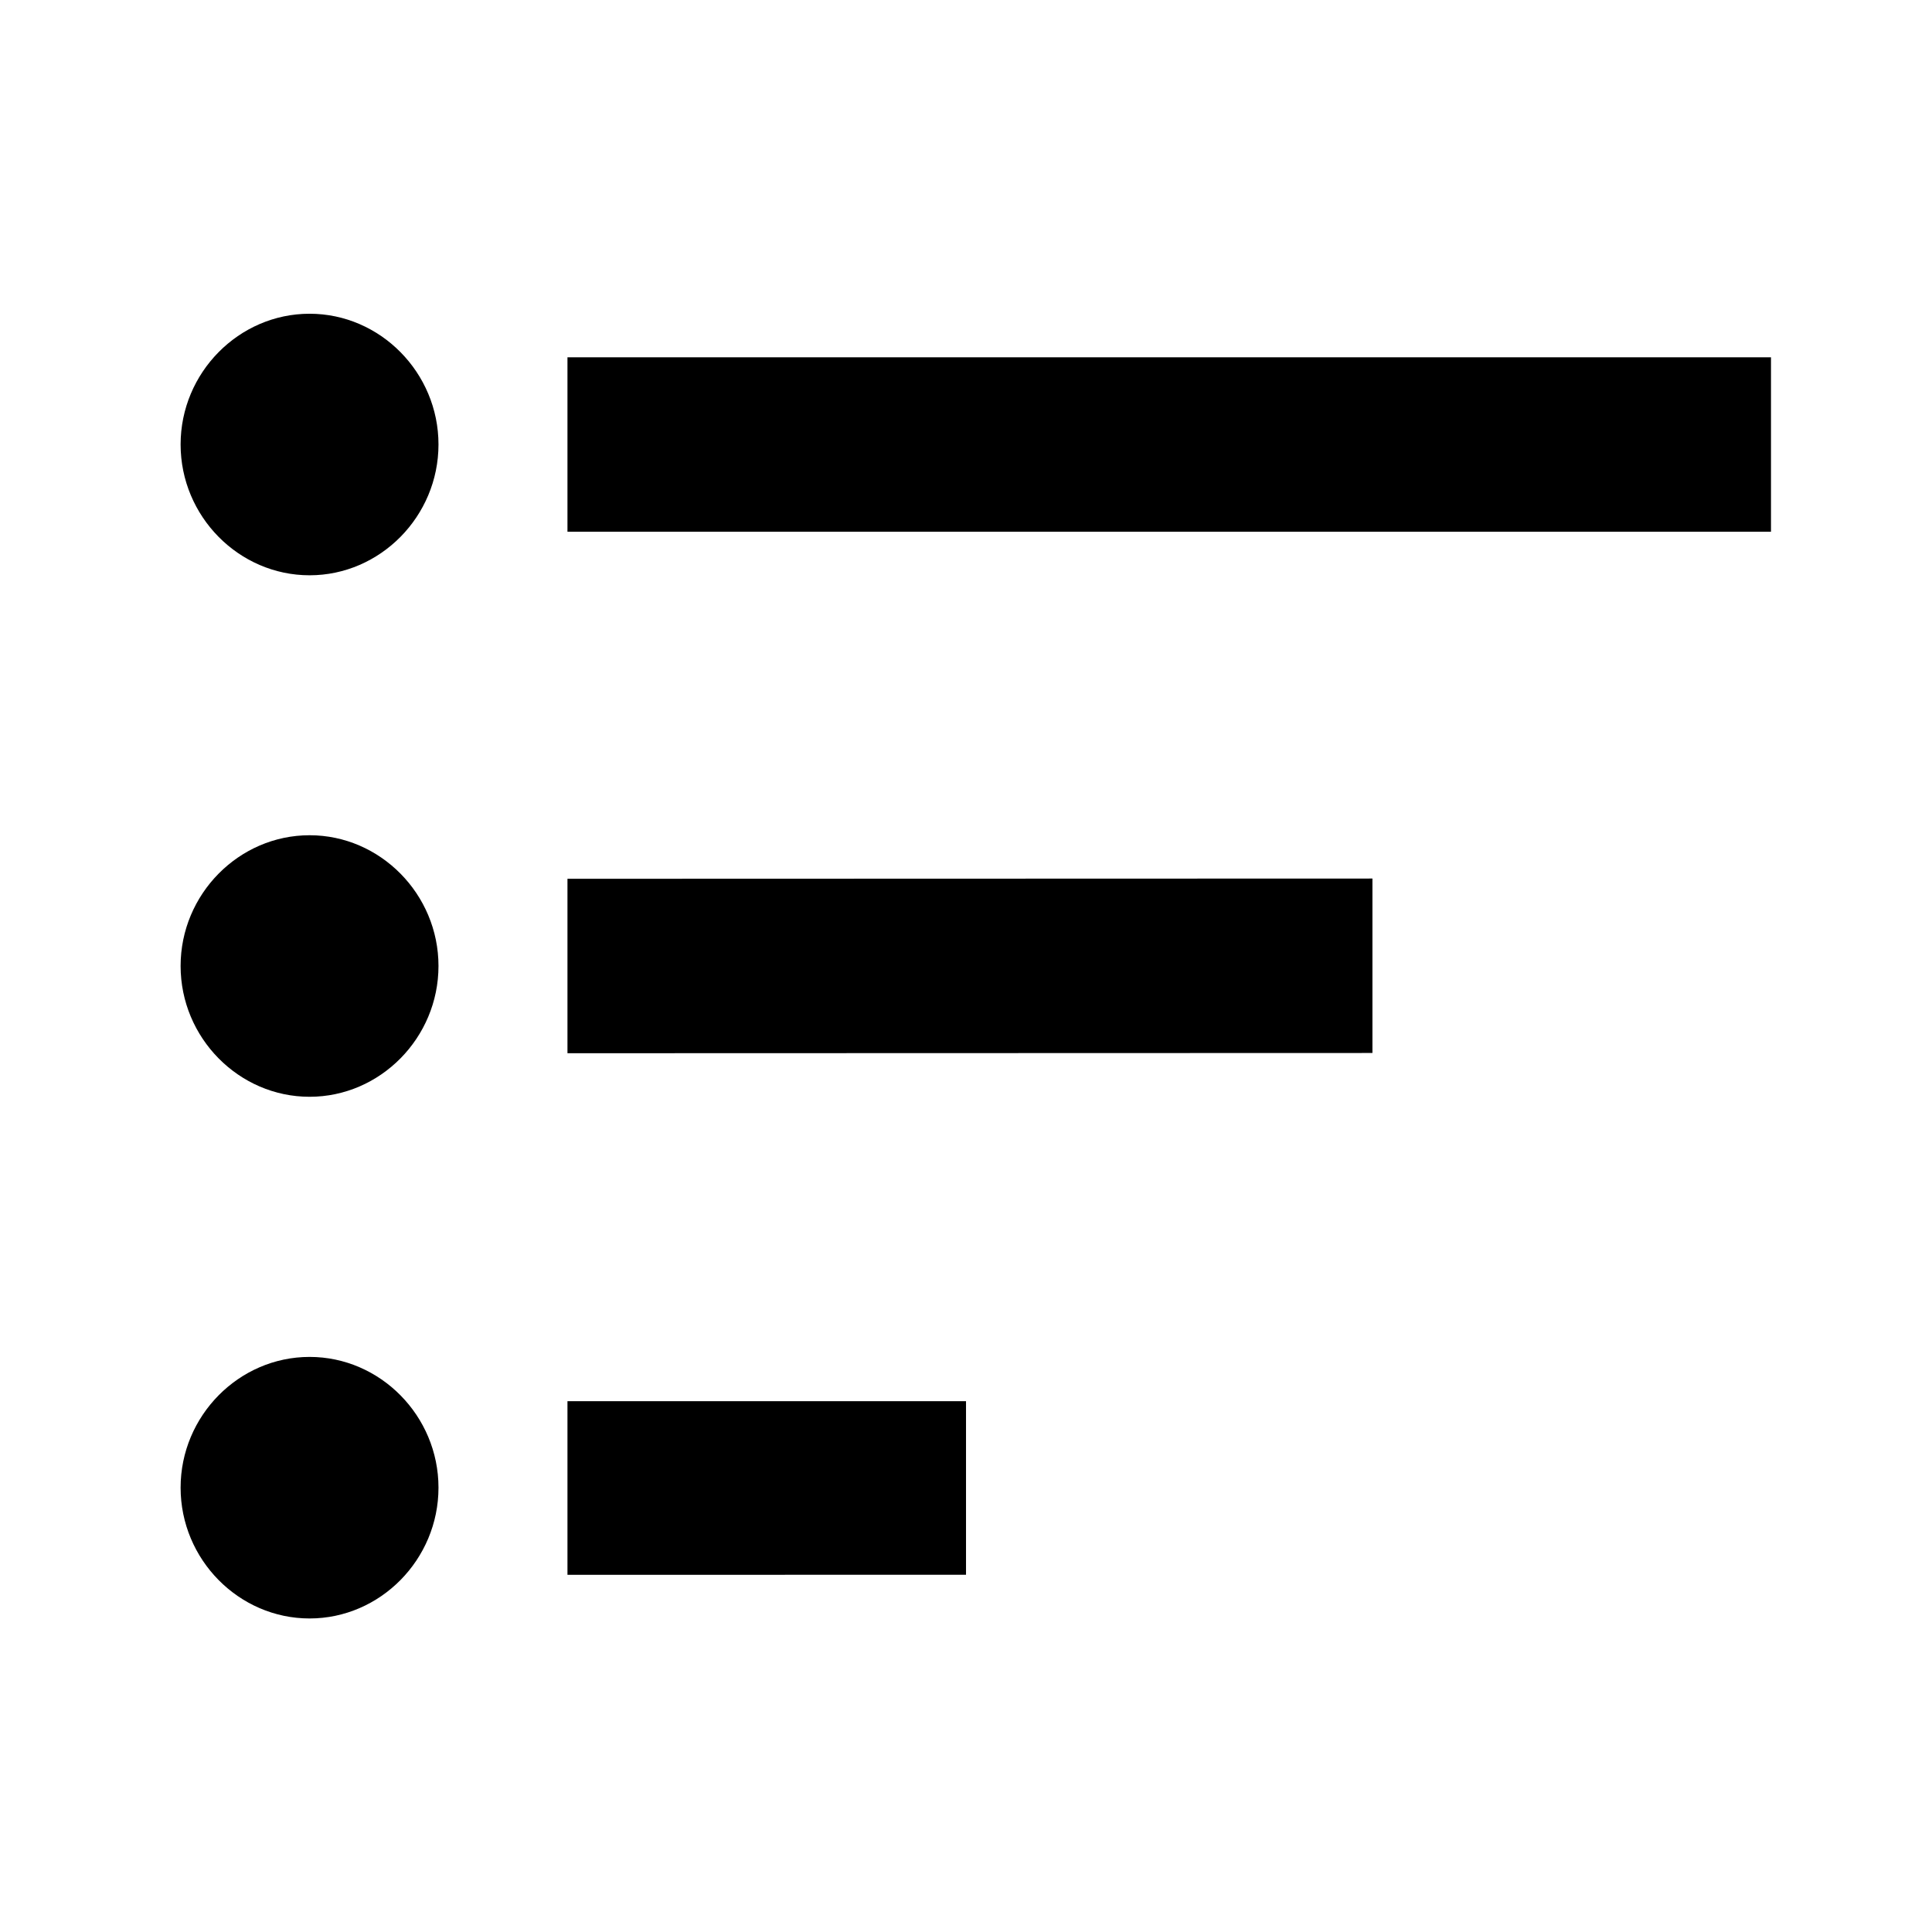
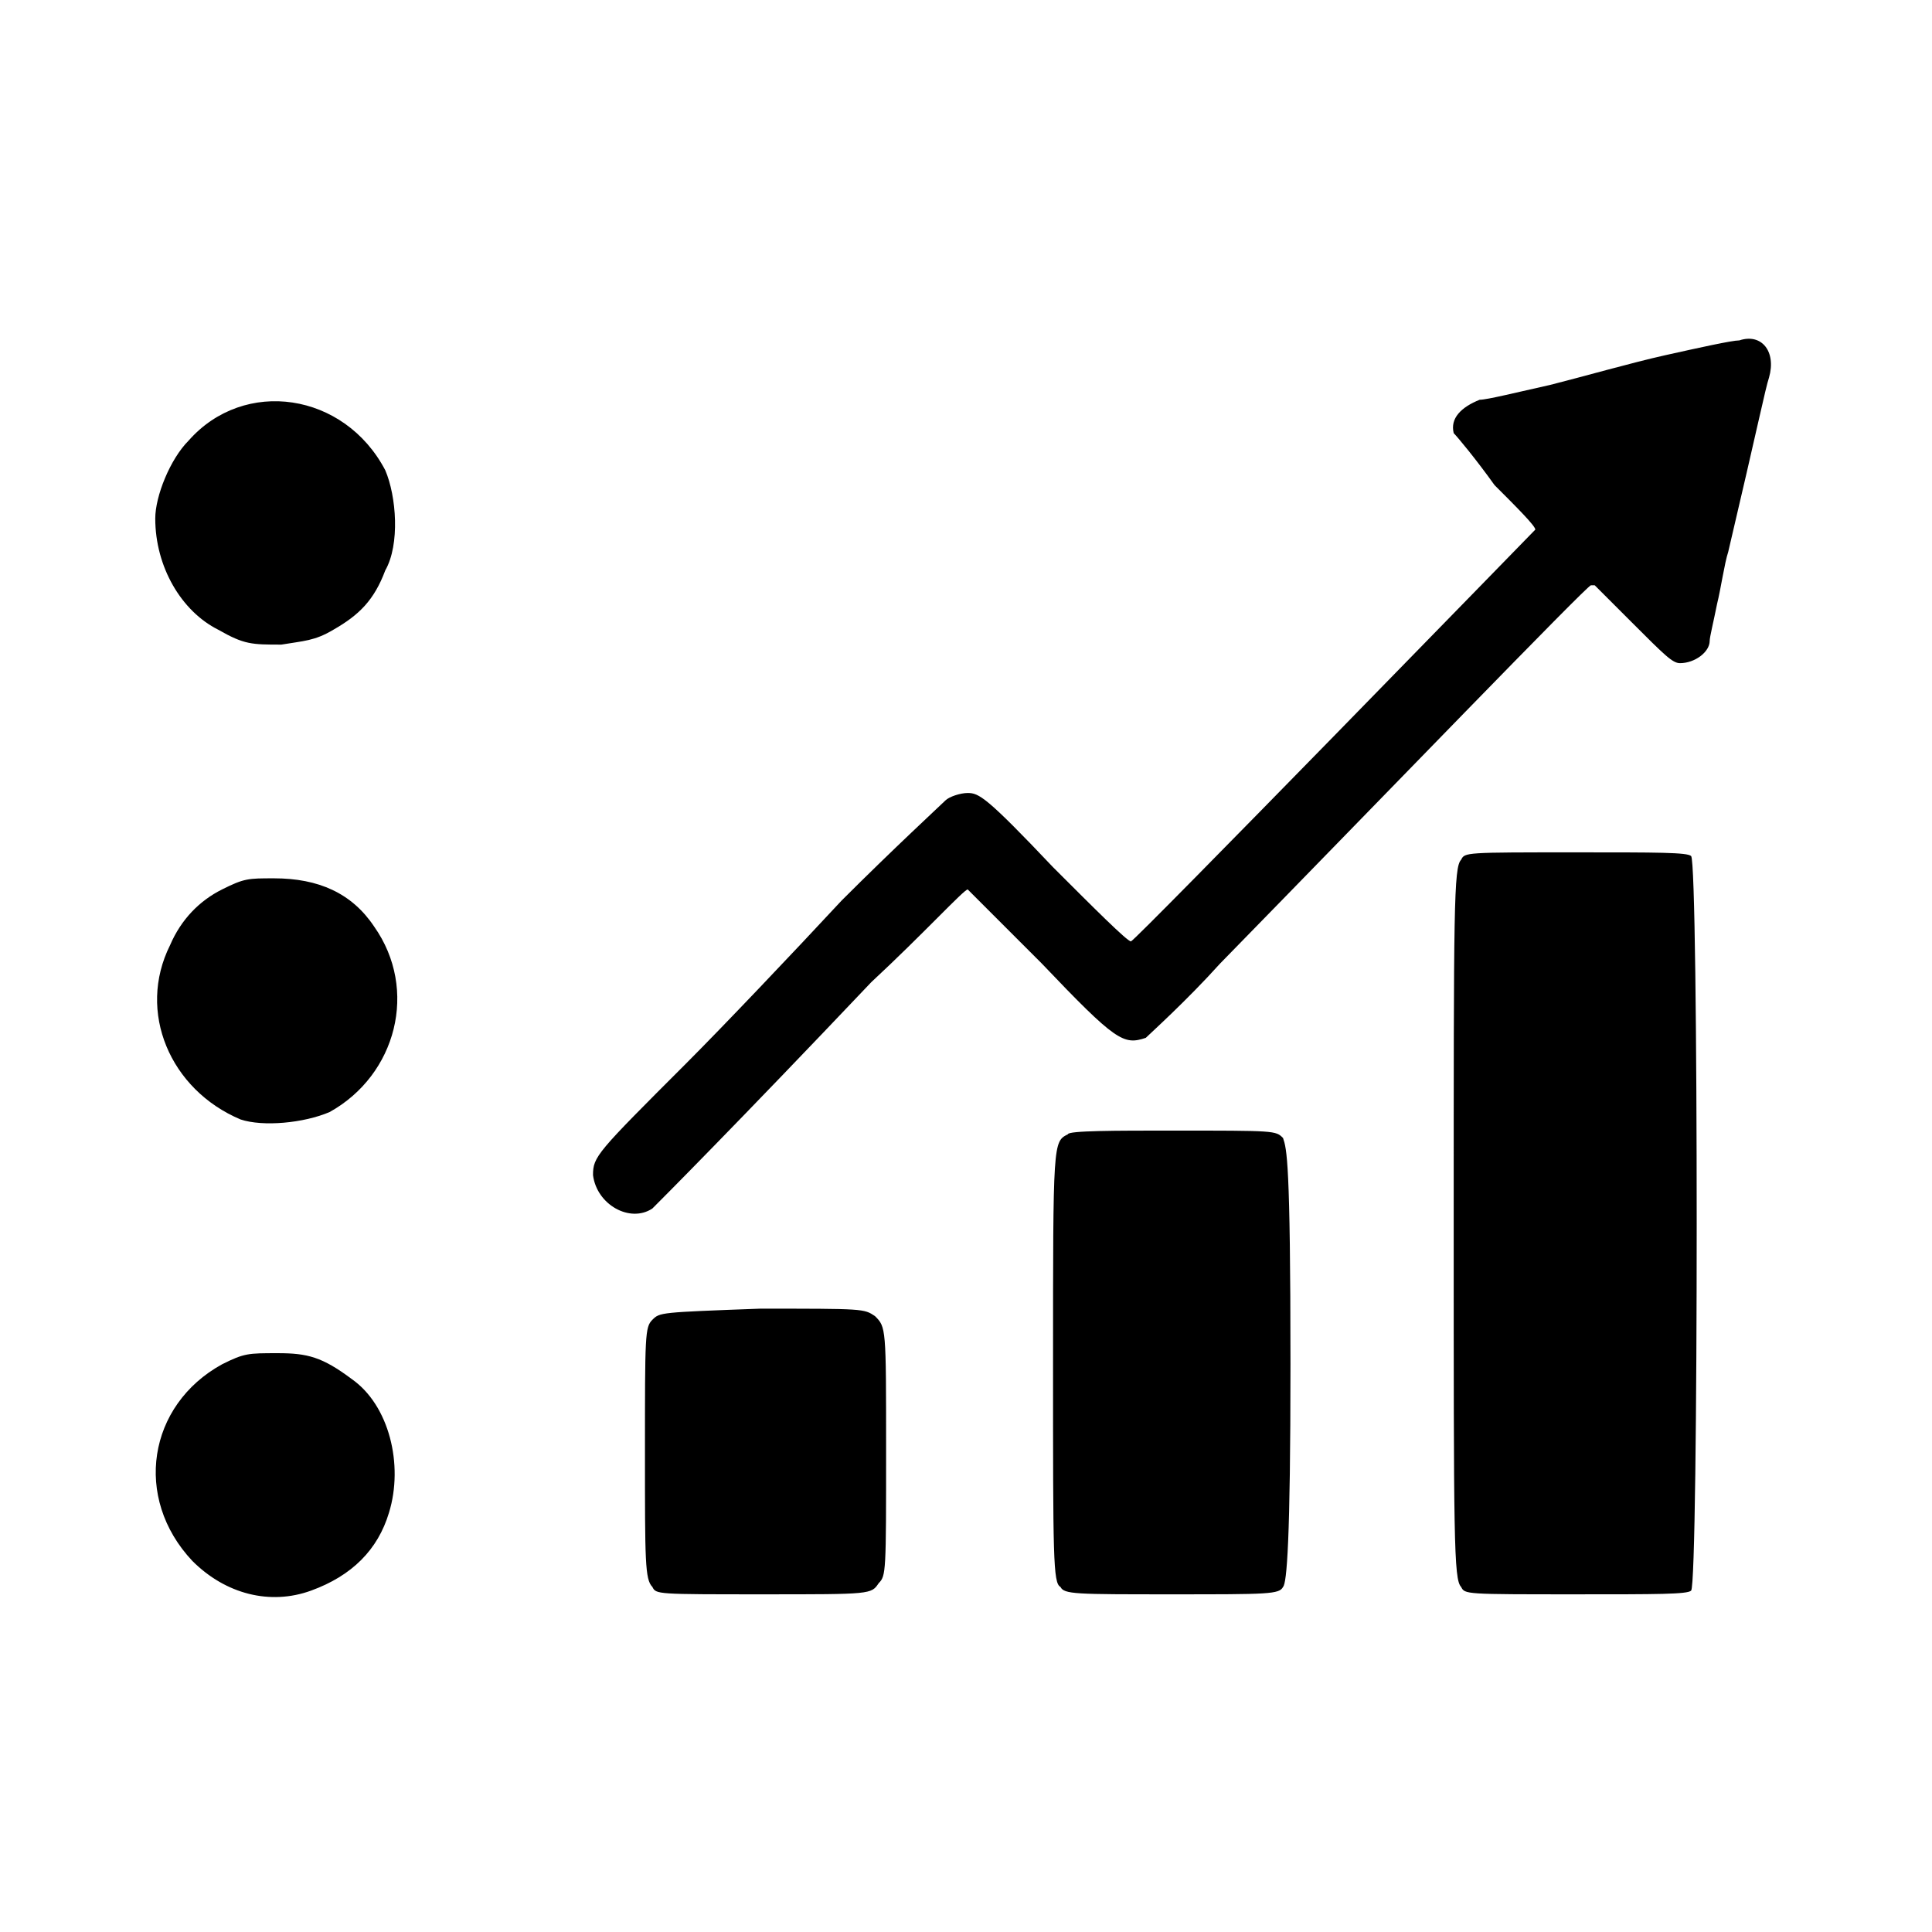
<svg xmlns="http://www.w3.org/2000/svg" width="100%" height="100%" viewBox="0 0 24 24" version="1.1" xml:space="preserve" style="fill-rule:evenodd;clip-rule:evenodd;stroke-linejoin:round;stroke-miterlimit:2;">
-   <g transform="matrix(0.987816,0,0,1,0.267901,13.7561)">
-     <path d="M3.622,3.1C4.511,3.1 5.243,3.833 5.243,4.724C5.243,5.616 4.511,6.349 3.622,6.349C2.732,6.349 2,5.616 2,4.724C2,3.833 2.732,3.1 3.622,3.1M6.865,3.65L11.877,3.65L11.877,5.806L6.865,5.807L6.865,3.65" fill-rule="nonzero" fill="#000" />
-   </g>
-   <g transform="matrix(0.987816,0,0,1,0.267901,7.2756)">
-     <path d="M3.622,3.1C4.511,3.1 5.243,3.833 5.243,4.724C5.243,5.616 4.511,6.349 3.622,6.349C2.732,6.349 2,5.616 2,4.724C2,3.833 2.732,3.1 3.622,3.1M6.865,3.641L16.988,3.638L16.988,5.805L6.865,5.808L6.865,3.641" fill-rule="nonzero" fill="#000" />
-   </g>
-   <g transform="matrix(0.987816,0,0,1,0.267901,0.797391)">
-     <path d="M3.622,3.1C4.511,3.1 5.243,3.833 5.243,4.724C5.243,5.616 4.511,6.349 3.622,6.349C2.732,6.349 2,5.616 2,4.724C2,3.833 2.732,3.1 3.622,3.1M6.865,3.641L22,3.641L22,5.808L6.865,5.808L6.865,3.641" fill-rule="nonzero" fill="#000" />
+   <g transform="matrix(0.046085,0,0,0.046085,0.177446,0.219118)">
+     <path d="M80,424C91,420 98,413 101,403C105,390 101,374 91,367C83,361 79,360 71,360C63,360 62,360 56,363C36,374 32,399 48,416C57,425 69,428 80,424ZM233,422C235,420 235,419 235,386C235,353 235,353 232,350C229,348 229,348 201,348C174,349 174,349 172,351C170,353 170,355 170,387C170,416 170,421 172,423C173,425 173,425 202,425C231,425 231,425 233,422ZM342,423C343,422 344,411 344,363C344,308 343,305 342,302C340,300 340,300 312,300C297,300 284,300 284,301C280,303 280,303 280,363C280,415 280,422 282,423C283,425 286,425 312,425C338,425 341,425 342,423ZM452,424C454,422 454,228 452,226C451,225 443,225 421,225C391,225 391,225 390,227C388,229 388,240 388,325C388,410 388,421 390,423C391,425 391,425 421,425C443,425 451,425 452,424ZM172,321C174,319 194,299 231,260C245,247 256,235 257,235C257,235 266,244 277,255C297,276 299,277 305,275C306,274 316,265 325,255C369,210 424,153 425,153L426,153L436,163C445,172 447,174 449,174C453,174 457,171 457,168C457,167 458,163 459,158C460,154 461,147 462,144C470,110 472,100 473,97C475,90 471,85 465,87C463,87 454,89 445,91C436,93 422,97 414,99C405,101 397,103 395,103C390,105 387,108 388,112C389,113 394,119 399,126C405,132 410,137 410,138C409,139 302,249 301,249C300,249 291,240 280,229C262,210 260,209 257,209C255,209 252,210 251,211C250,212 237,224 223,238C210,252 191,272 181,282C157,306 156,307 156,312C157,320 166,325 172,321ZM85,295C103,285 109,262 97,245C91,236 82,232 70,232C63,232 62,232 56,235C50,238 45,243 42,250C33,268 42,289 61,297C67,299 78,298 85,295ZM86,165C93,161 97,157 100,149C104,142 103,129 100,122C89,101 62,97 47,114C42,119 38,129 38,135C38,148 45,160 55,165C62,169 64,169 72,169C78,168 81,168 86,165Z" style="fill-rule:nonzero;" />
  </g>
</svg>
